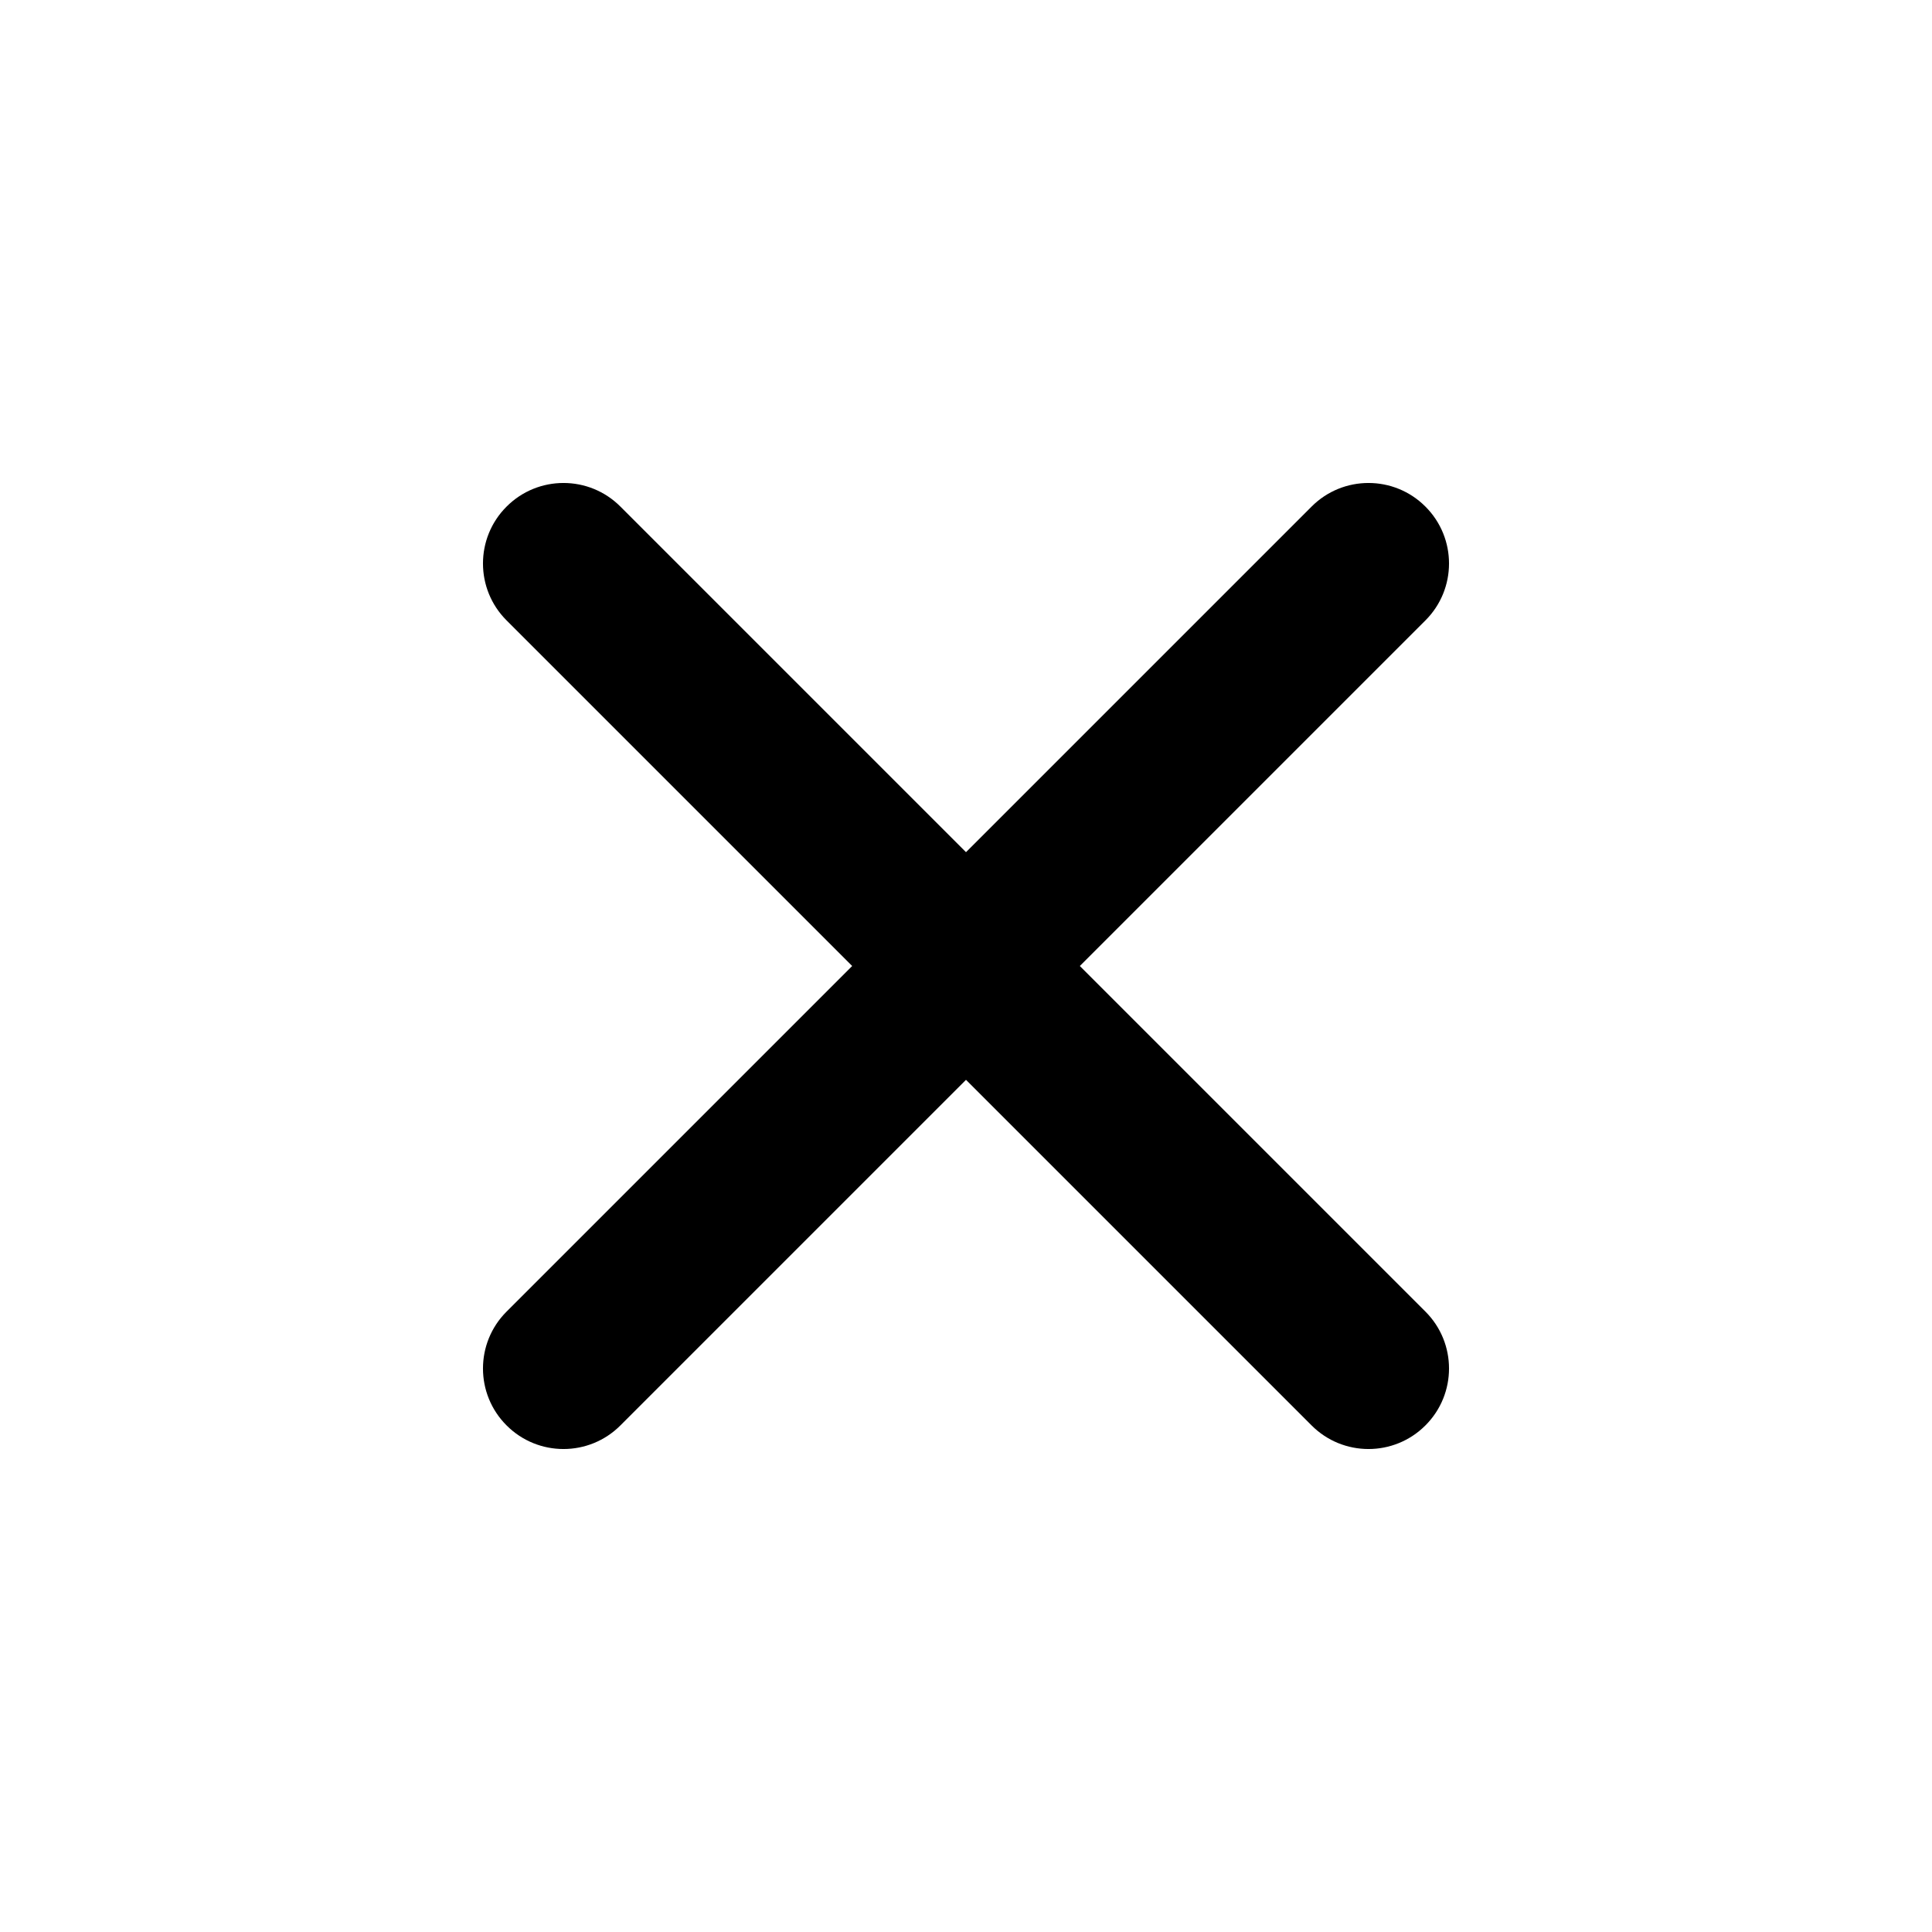
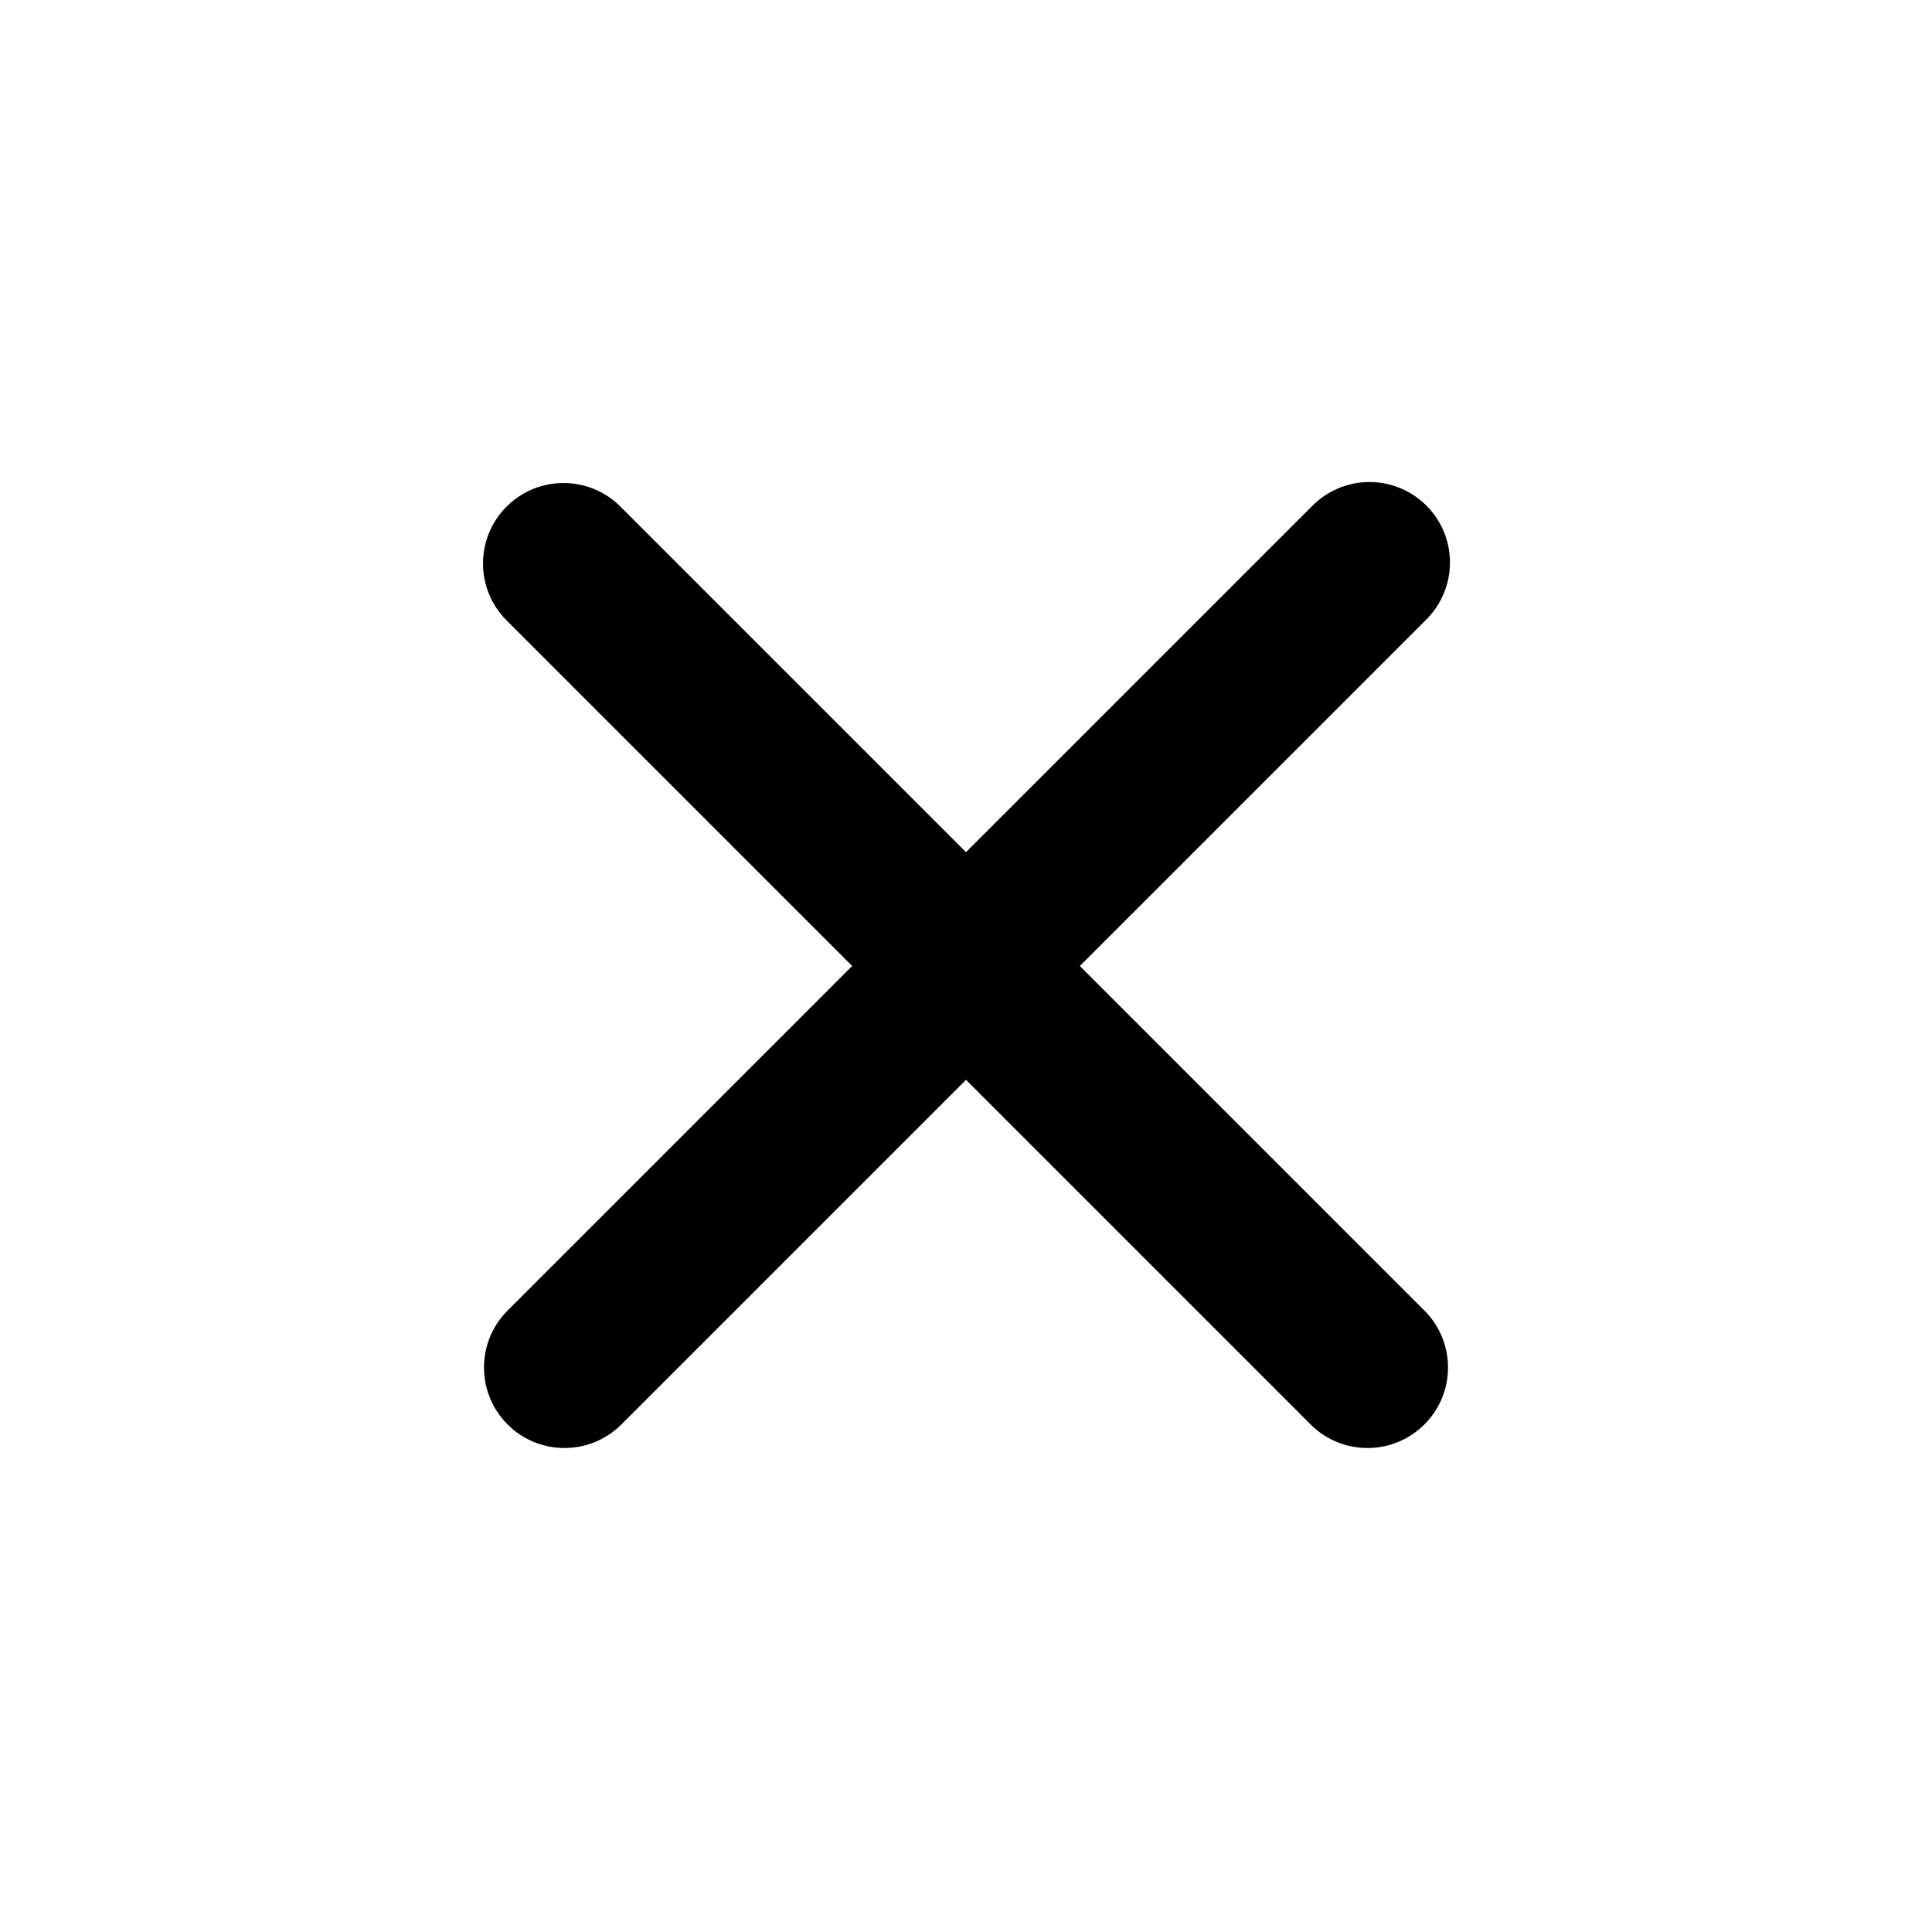
- <svg xmlns="http://www.w3.org/2000/svg" width="24" height="24" viewBox="0 0 24 24" fill="none">
-   <path d="M6.293 6.293C6.683 5.902 7.317 5.902 7.707 6.293L12 10.586L16.293 6.293C16.683 5.902 17.317 5.902 17.707 6.293C18.098 6.683 18.098 7.317 17.707 7.707L13.414 12L17.707 16.293C18.098 16.683 18.098 17.317 17.707 17.707C17.317 18.098 16.683 18.098 16.293 17.707L12 13.414L7.707 17.707C7.317 18.098 6.683 18.098 6.293 17.707C5.902 17.317 5.902 16.683 6.293 16.293L10.586 12L6.293 7.707C5.902 7.317 5.902 6.683 6.293 6.293Z" fill="currentColor" />
+ <svg xmlns="http://www.w3.org/2000/svg" width="24" height="24" fill="currentColor" viewBox="0 0 24 24">
+   <path d="M6.293 6.293a1 1 0 0 1 1.414 0L12 10.586l4.293-4.293a1 1 0 1 1 1.414 1.414L13.414 12l4.293 4.293a1 1 0 0 1-1.414 1.414L12 13.414l-4.293 4.293a1 1 0 0 1-1.414-1.414L10.586 12 6.293 7.707a1 1 0 0 1 0-1.414Z" />
</svg>
